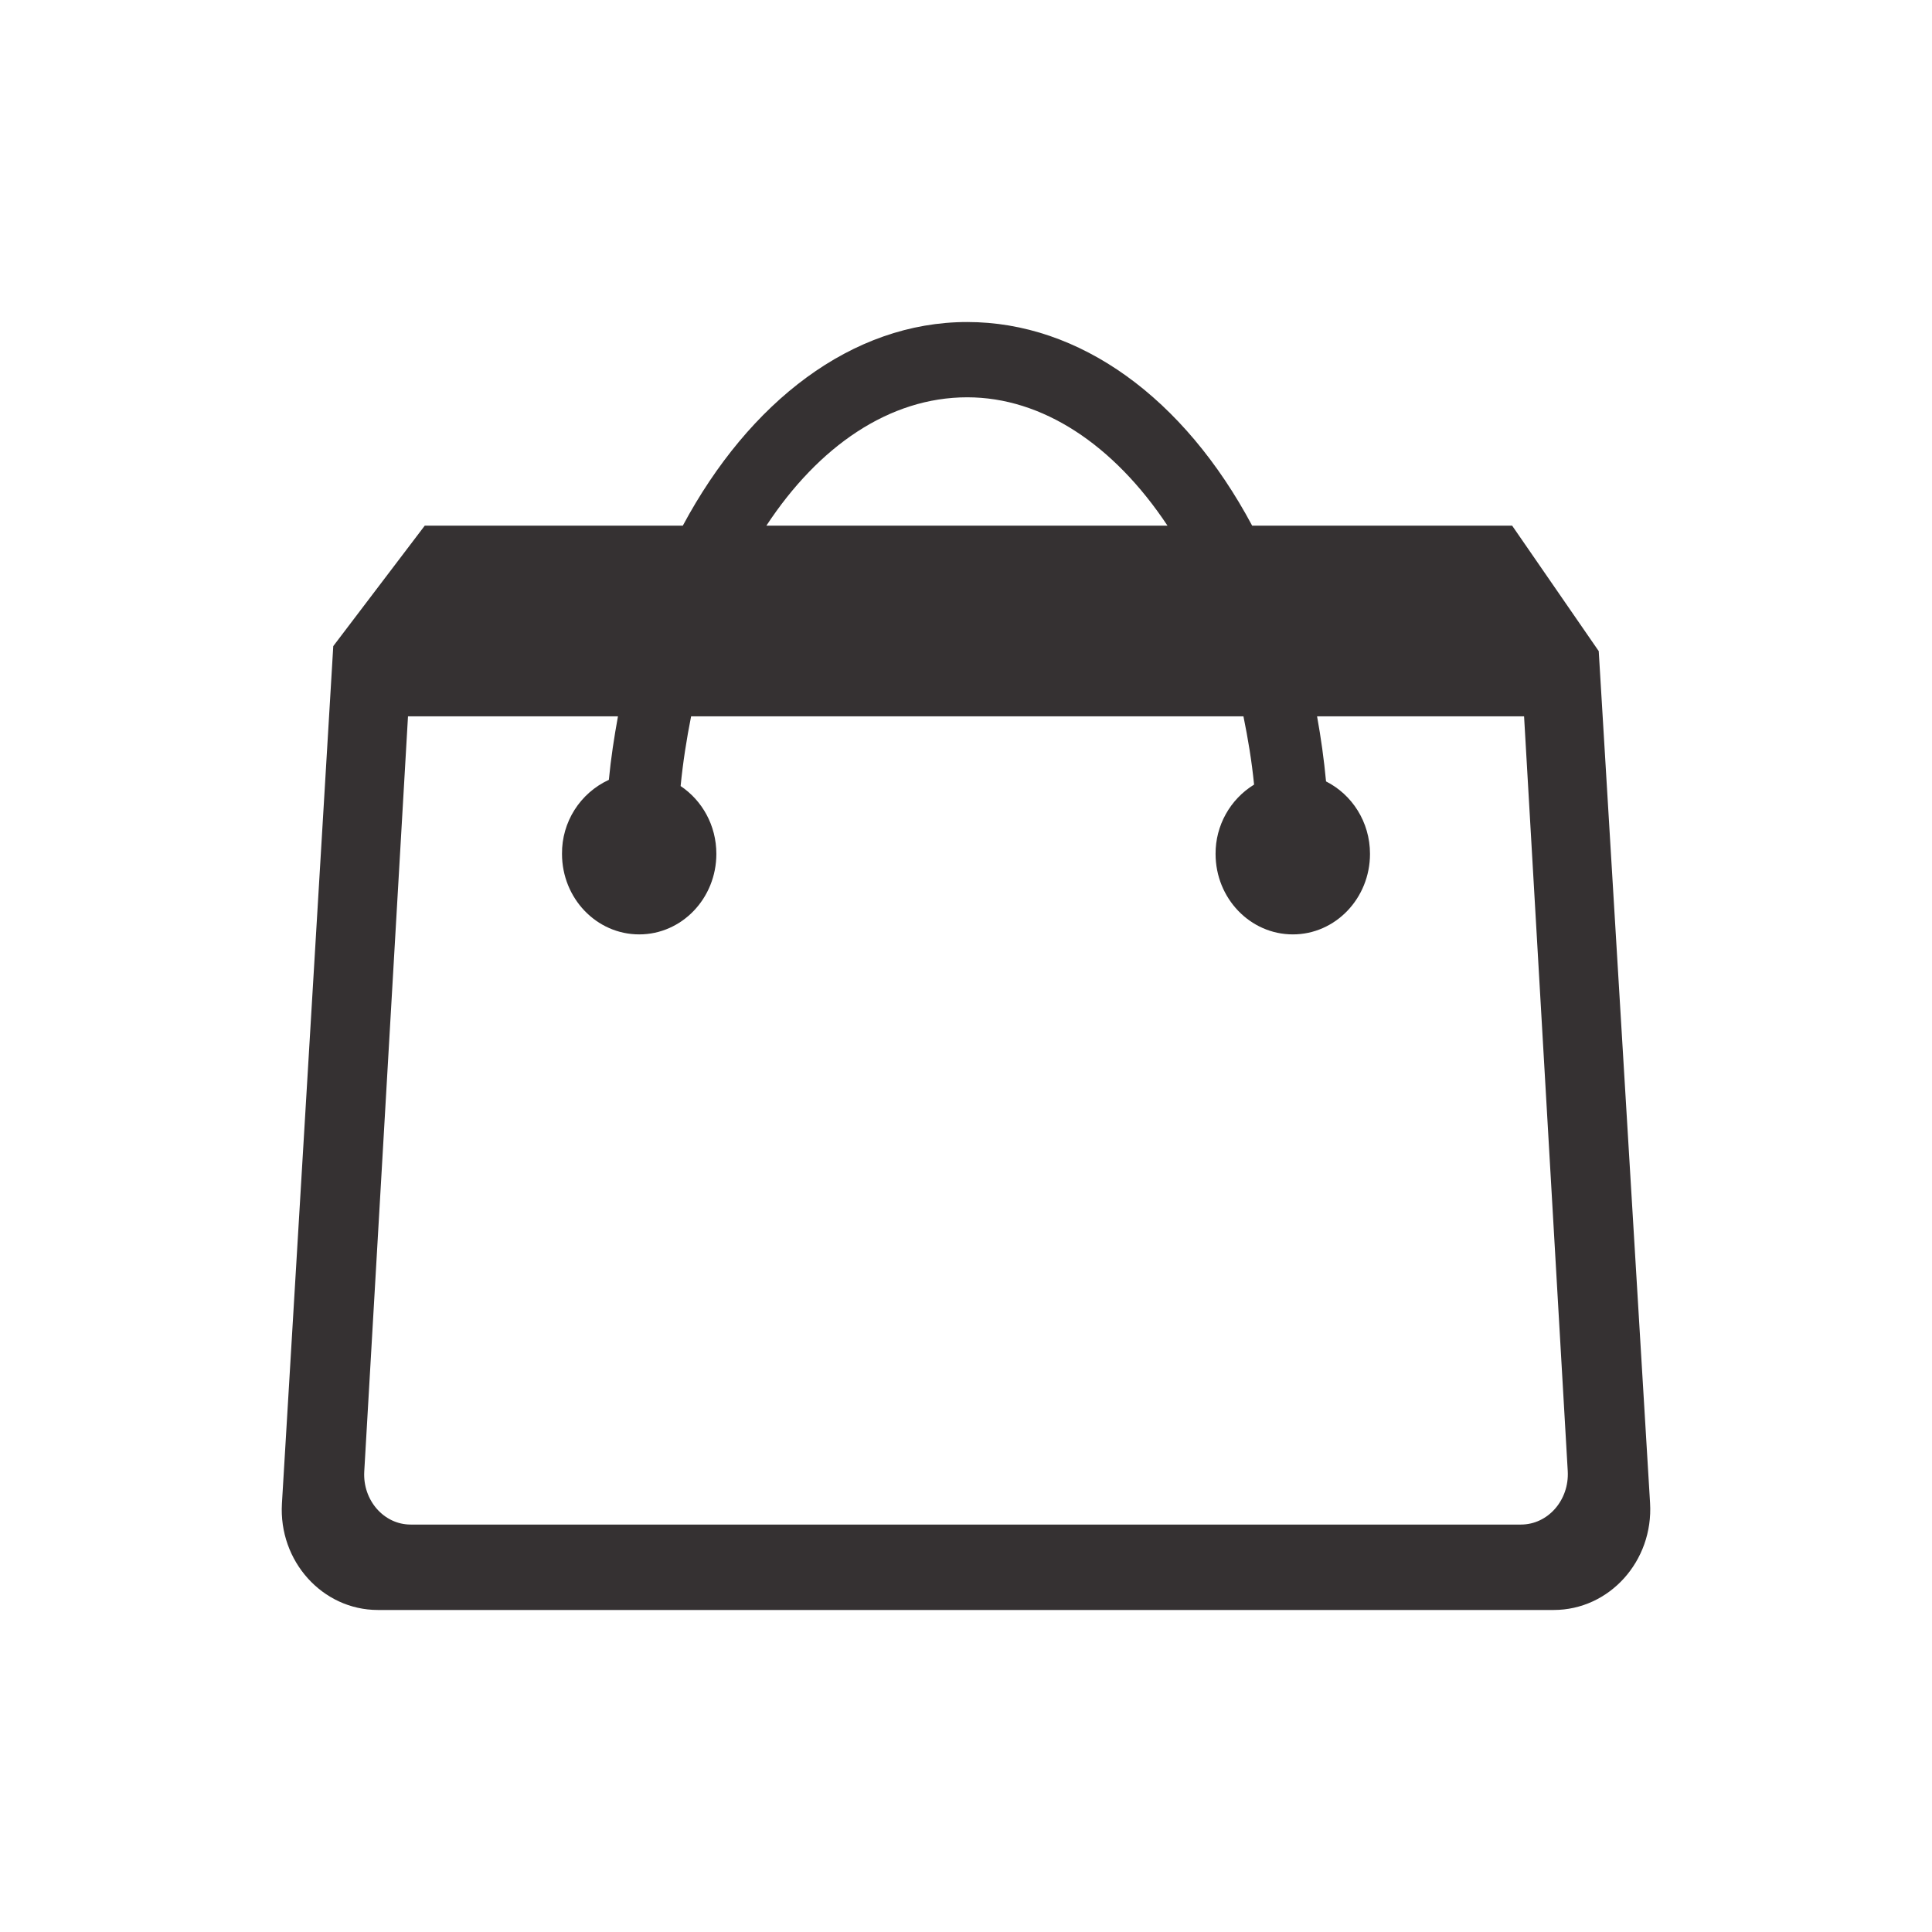
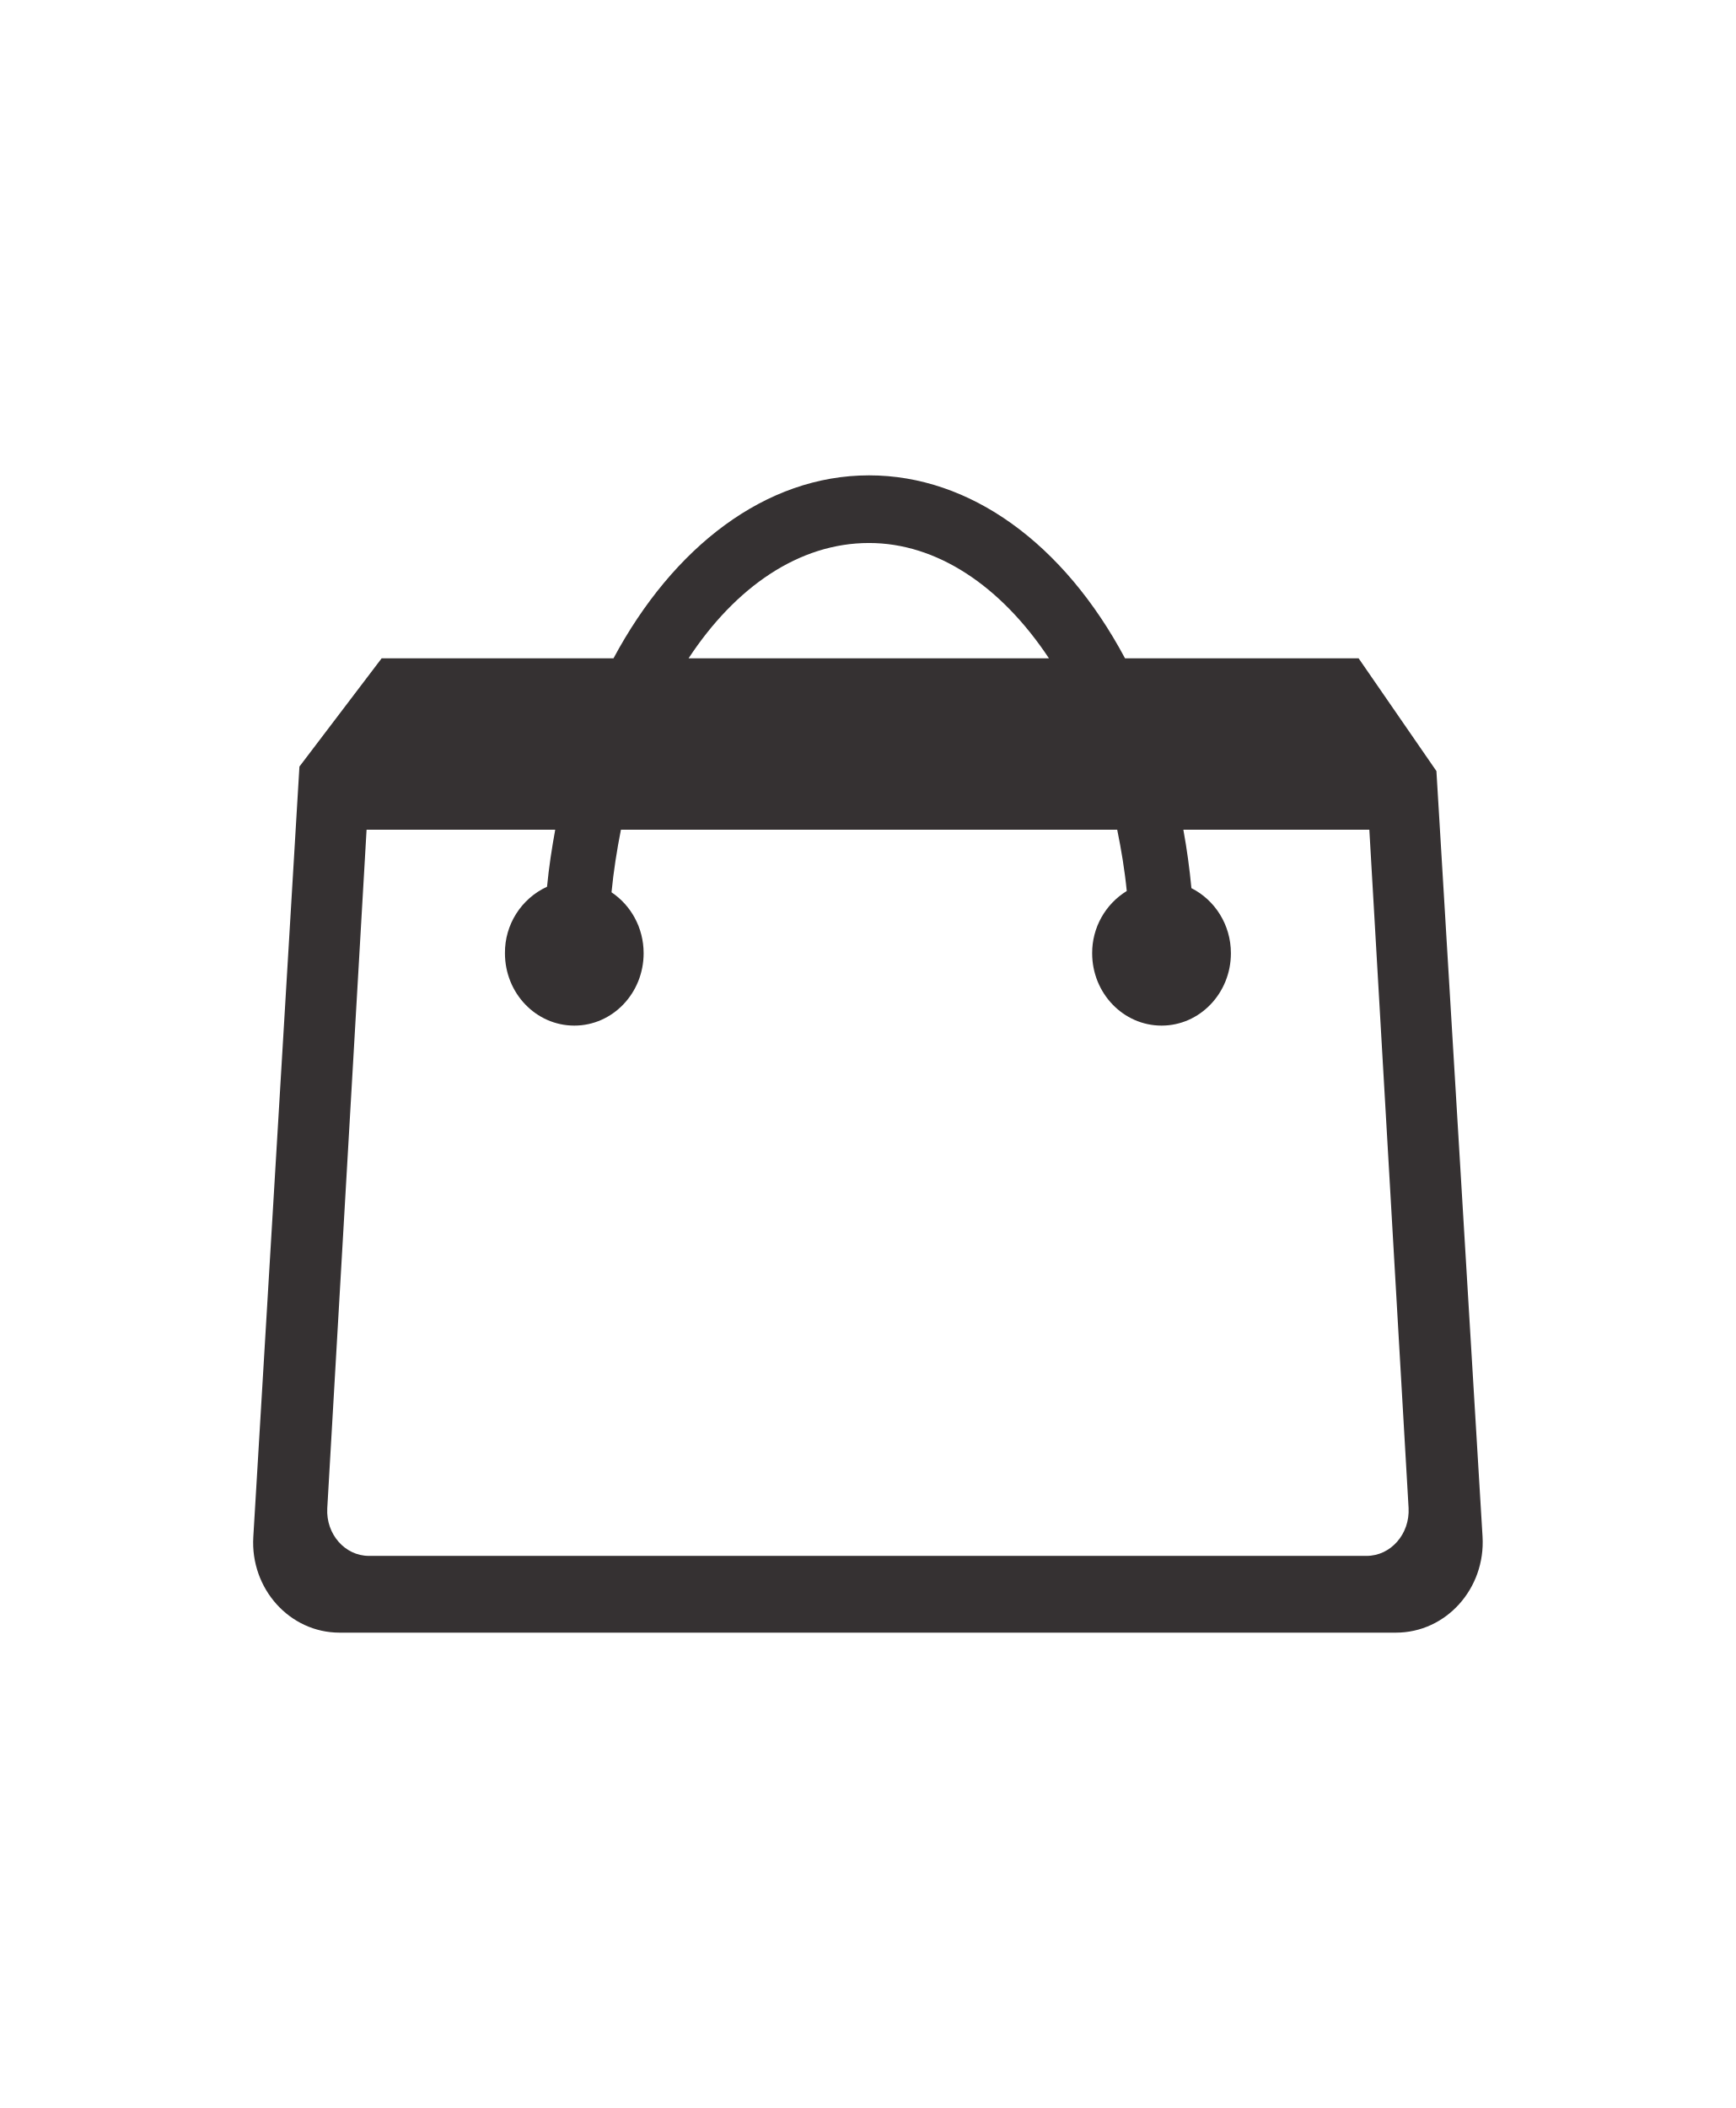
- <svg xmlns="http://www.w3.org/2000/svg" xmlns:xlink="http://www.w3.org/1999/xlink" width="34" height="34" viewBox="0 0 28 28">
+ <svg xmlns="http://www.w3.org/2000/svg" xmlns:xlink="http://www.w3.org/1999/xlink" width="28" height="34" viewBox="0 0 28 28">
  <defs>
    <path id="a" d="M22.043 22.095H5.951c-.387 0-.695-.351-.672-.768l.634-10.945h3.043c-.055.301-.102.606-.132.92a1.169 1.169 0 0 0-.679 1.073c0 .644.5 1.167 1.119 1.167.618 0 1.118-.523 1.118-1.167 0-.414-.207-.775-.518-.983.034-.347.087-.682.152-1.01h8.005c.066.324.121.652.154.989a1.172 1.172 0 0 0-.558 1.004c0 .644.501 1.167 1.12 1.167.617 0 1.118-.523 1.118-1.167 0-.464-.262-.861-.637-1.05a11.01 11.01 0 0 0-.13-.943h3l.633 10.939c.023.42-.287.774-.678.774zM14.018 5.758c1.087 0 2.122.685 2.902 1.86h-5.813c.755-1.148 1.78-1.86 2.911-1.86zm9.153 3.68l-1.256-1.82h-3.768c-.989-1.853-2.499-2.951-4.129-2.951-1.672 0-3.16 1.157-4.122 2.951h-3.74L4.83 9.364l-.744 12.425c-.05.836.587 1.544 1.391 1.544h17.04c.808 0 1.447-.71 1.397-1.55L23.17 9.437z" />
  </defs>
  <g fill="none" fill-rule="evenodd">
    <path d="M0 0h28v28H0z" />
    <path fill="none" d="M28 28H0V0h28z" />
    <mask id="b" fill="none">
      <use xlink:href="#a" />
    </mask>
    <use fill="#353132" xlink:href="#a" />
    <g fill="#353132" mask="url(#b)">
      <path d="M0 0h28v28H0z" />
    </g>
  </g>
</svg>
